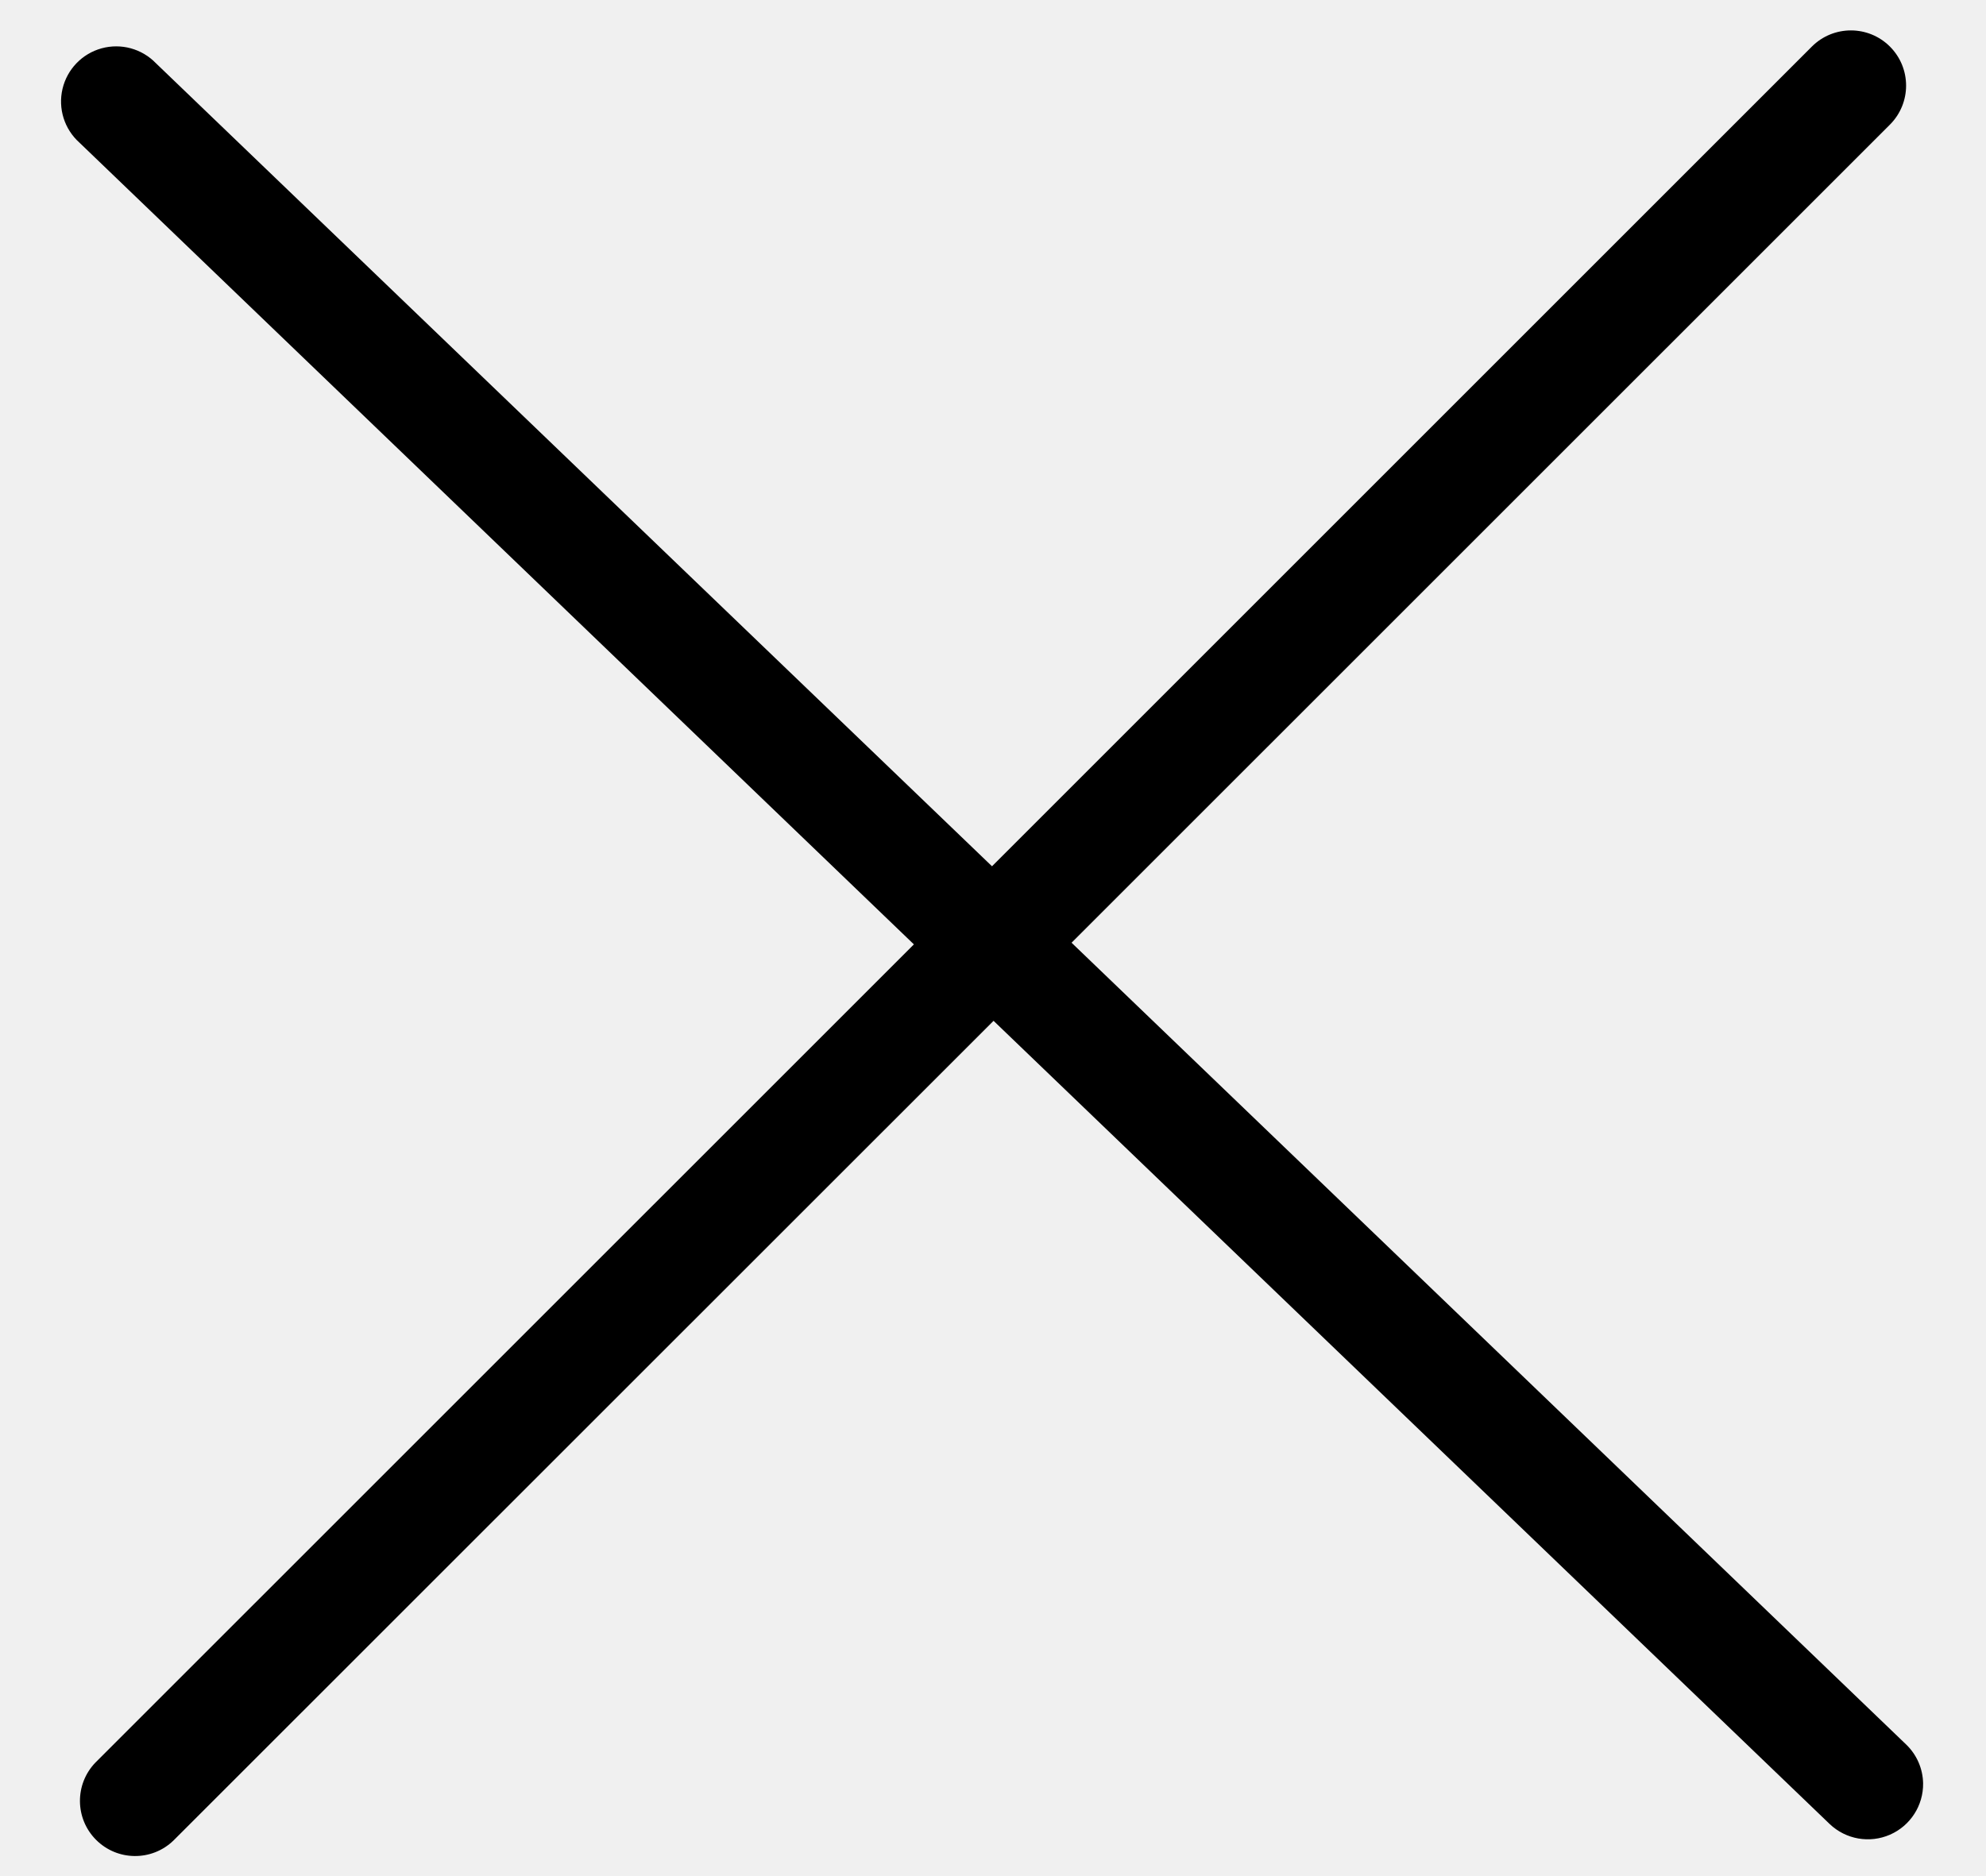
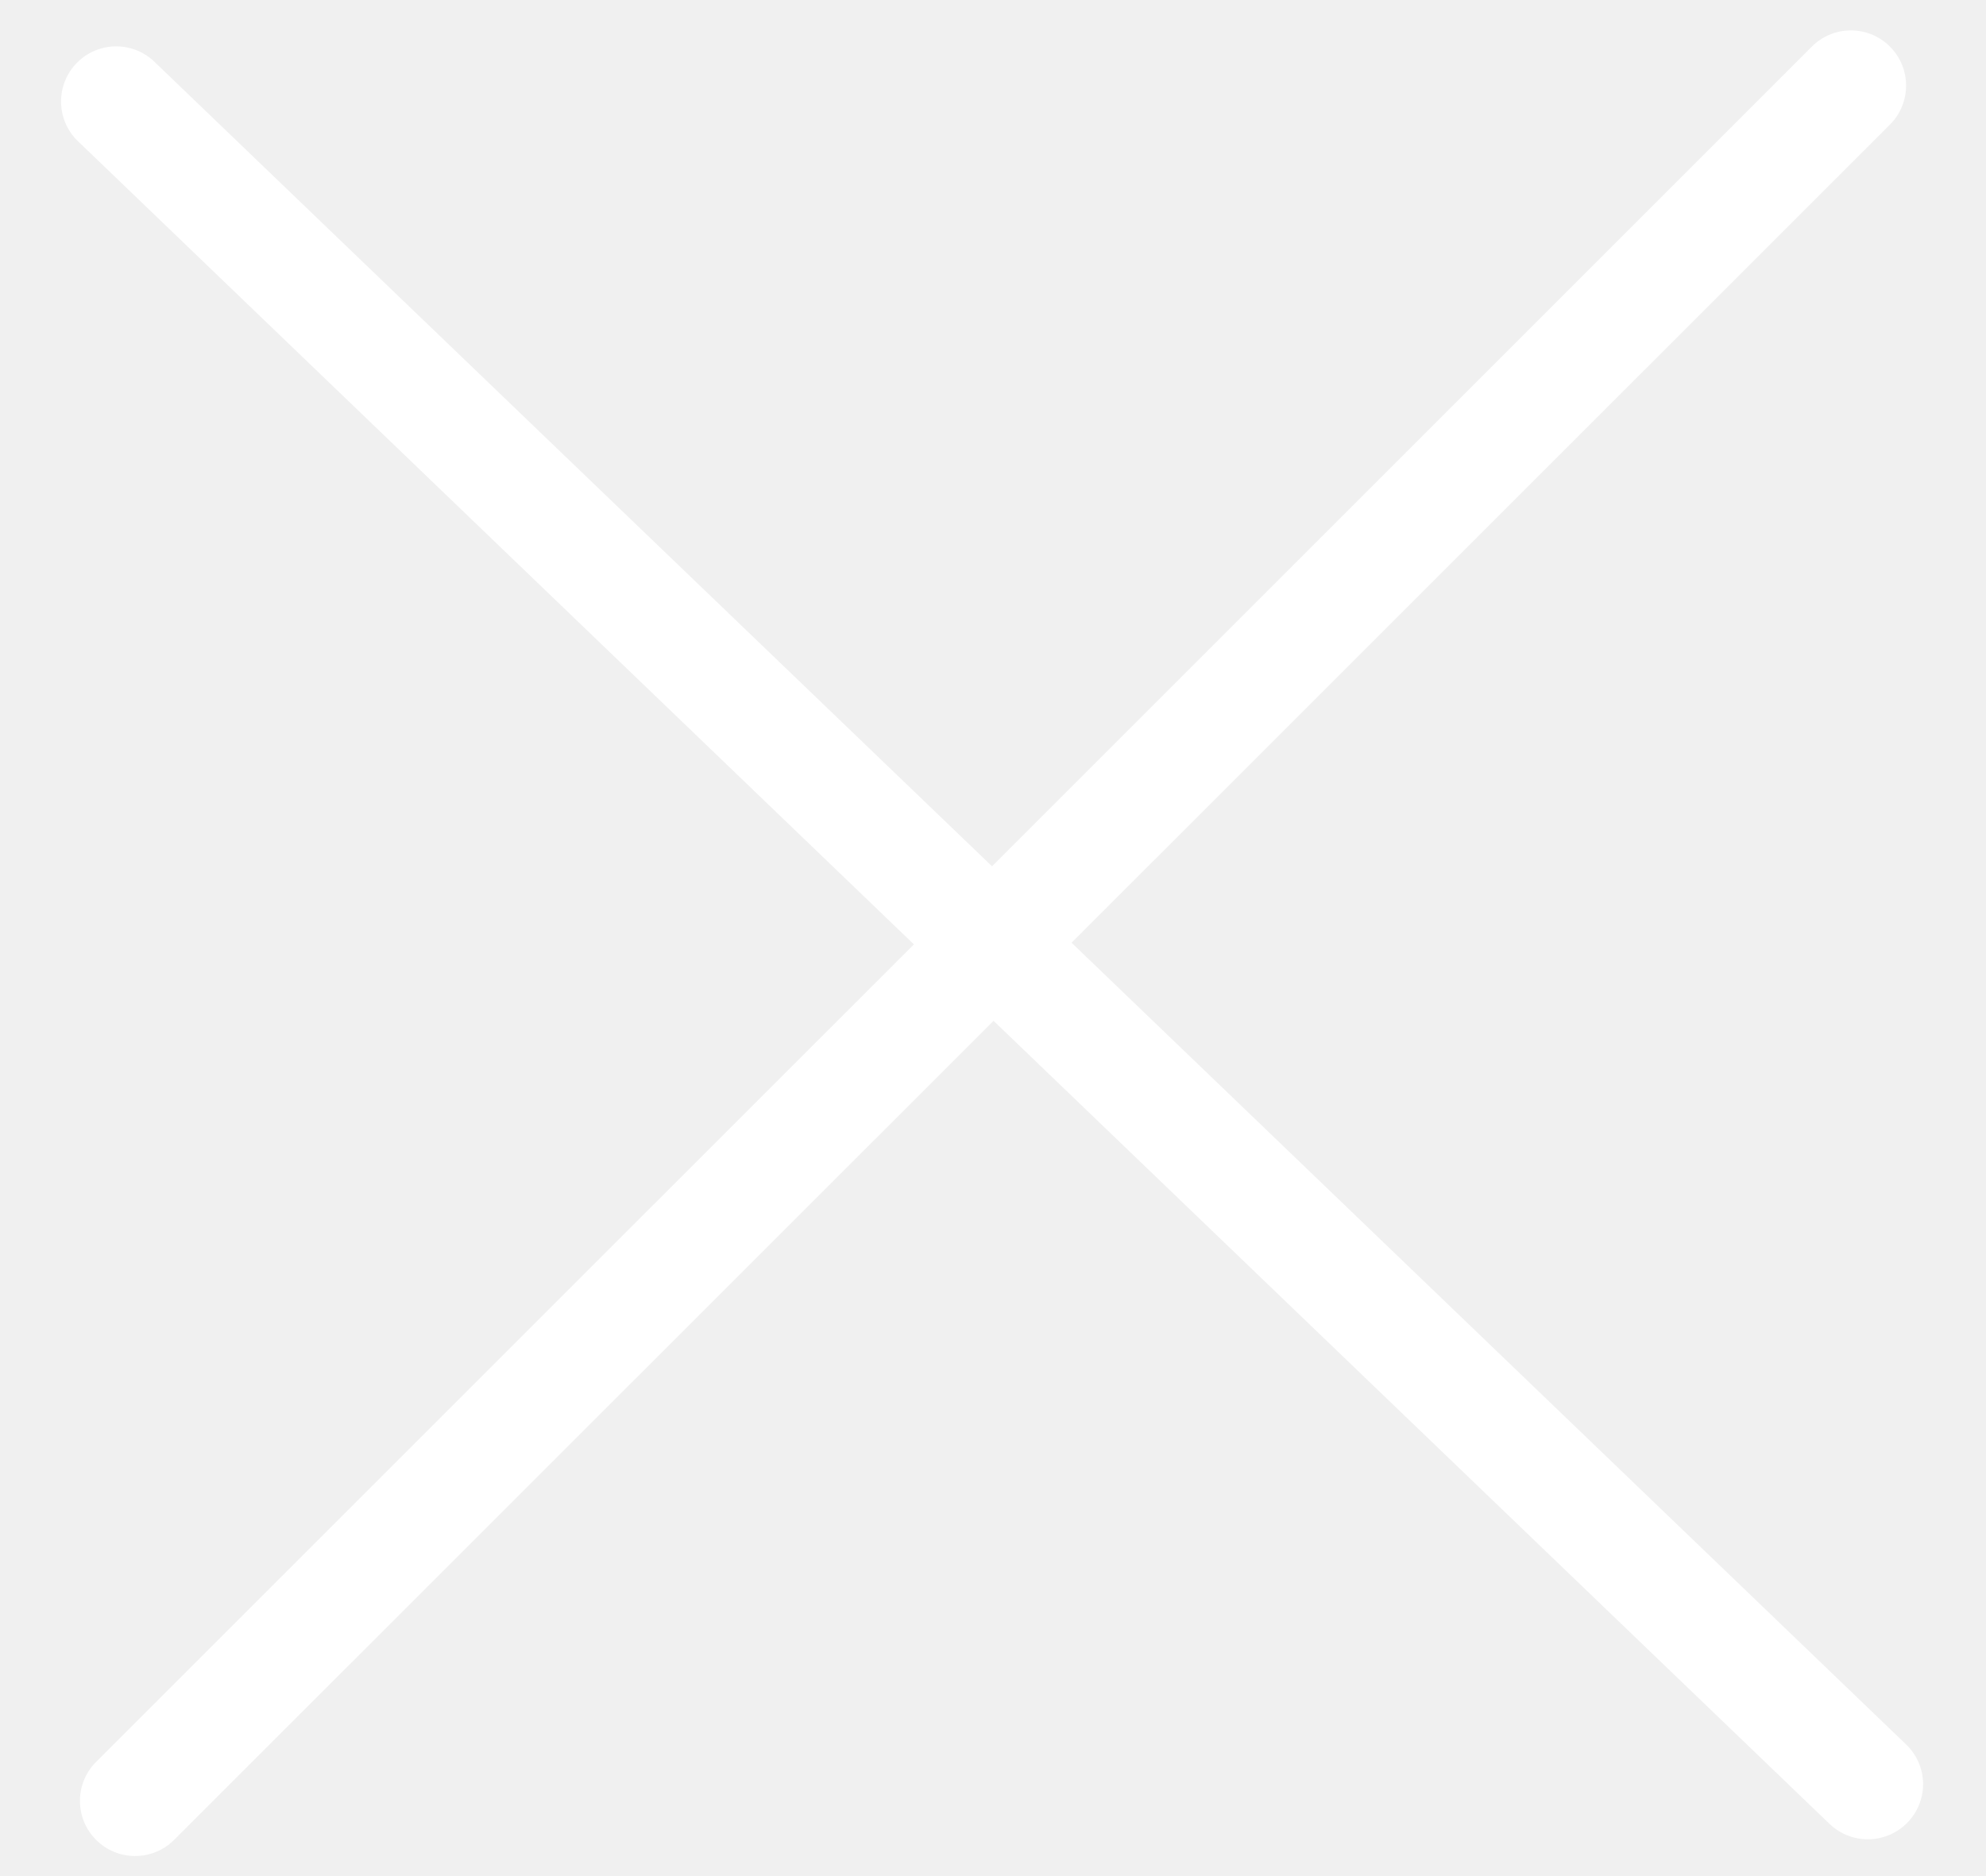
- <svg xmlns="http://www.w3.org/2000/svg" fill="none" class="icon icon-close" viewBox="0 0 18 17">
-   <path fill="currentColor" d="M.865 15.978a.5.5 0 0 0 .707.707l7.433-7.431 7.579 7.282a.501.501 0 0 0 .846-.37.5.5 0 0 0-.153-.351L9.712 8.546l7.417-7.416a.5.5 0 1 0-.707-.708L8.991 7.853 1.413.573a.5.5 0 1 0-.693.72l7.563 7.268z" />
+ <svg xmlns="http://www.w3.org/2000/svg" fill="#ffffff" class="icon icon-close" viewBox="0 0 18 17">
+   <path fill="#ffffff" d="M.865 15.978a.5.5 0 0 0 .707.707l7.433-7.431 7.579 7.282a.501.501 0 0 0 .846-.37.5.5 0 0 0-.153-.351L9.712 8.546l7.417-7.416a.5.5 0 1 0-.707-.708L8.991 7.853 1.413.573a.5.5 0 1 0-.693.72l7.563 7.268z" />
</svg>
